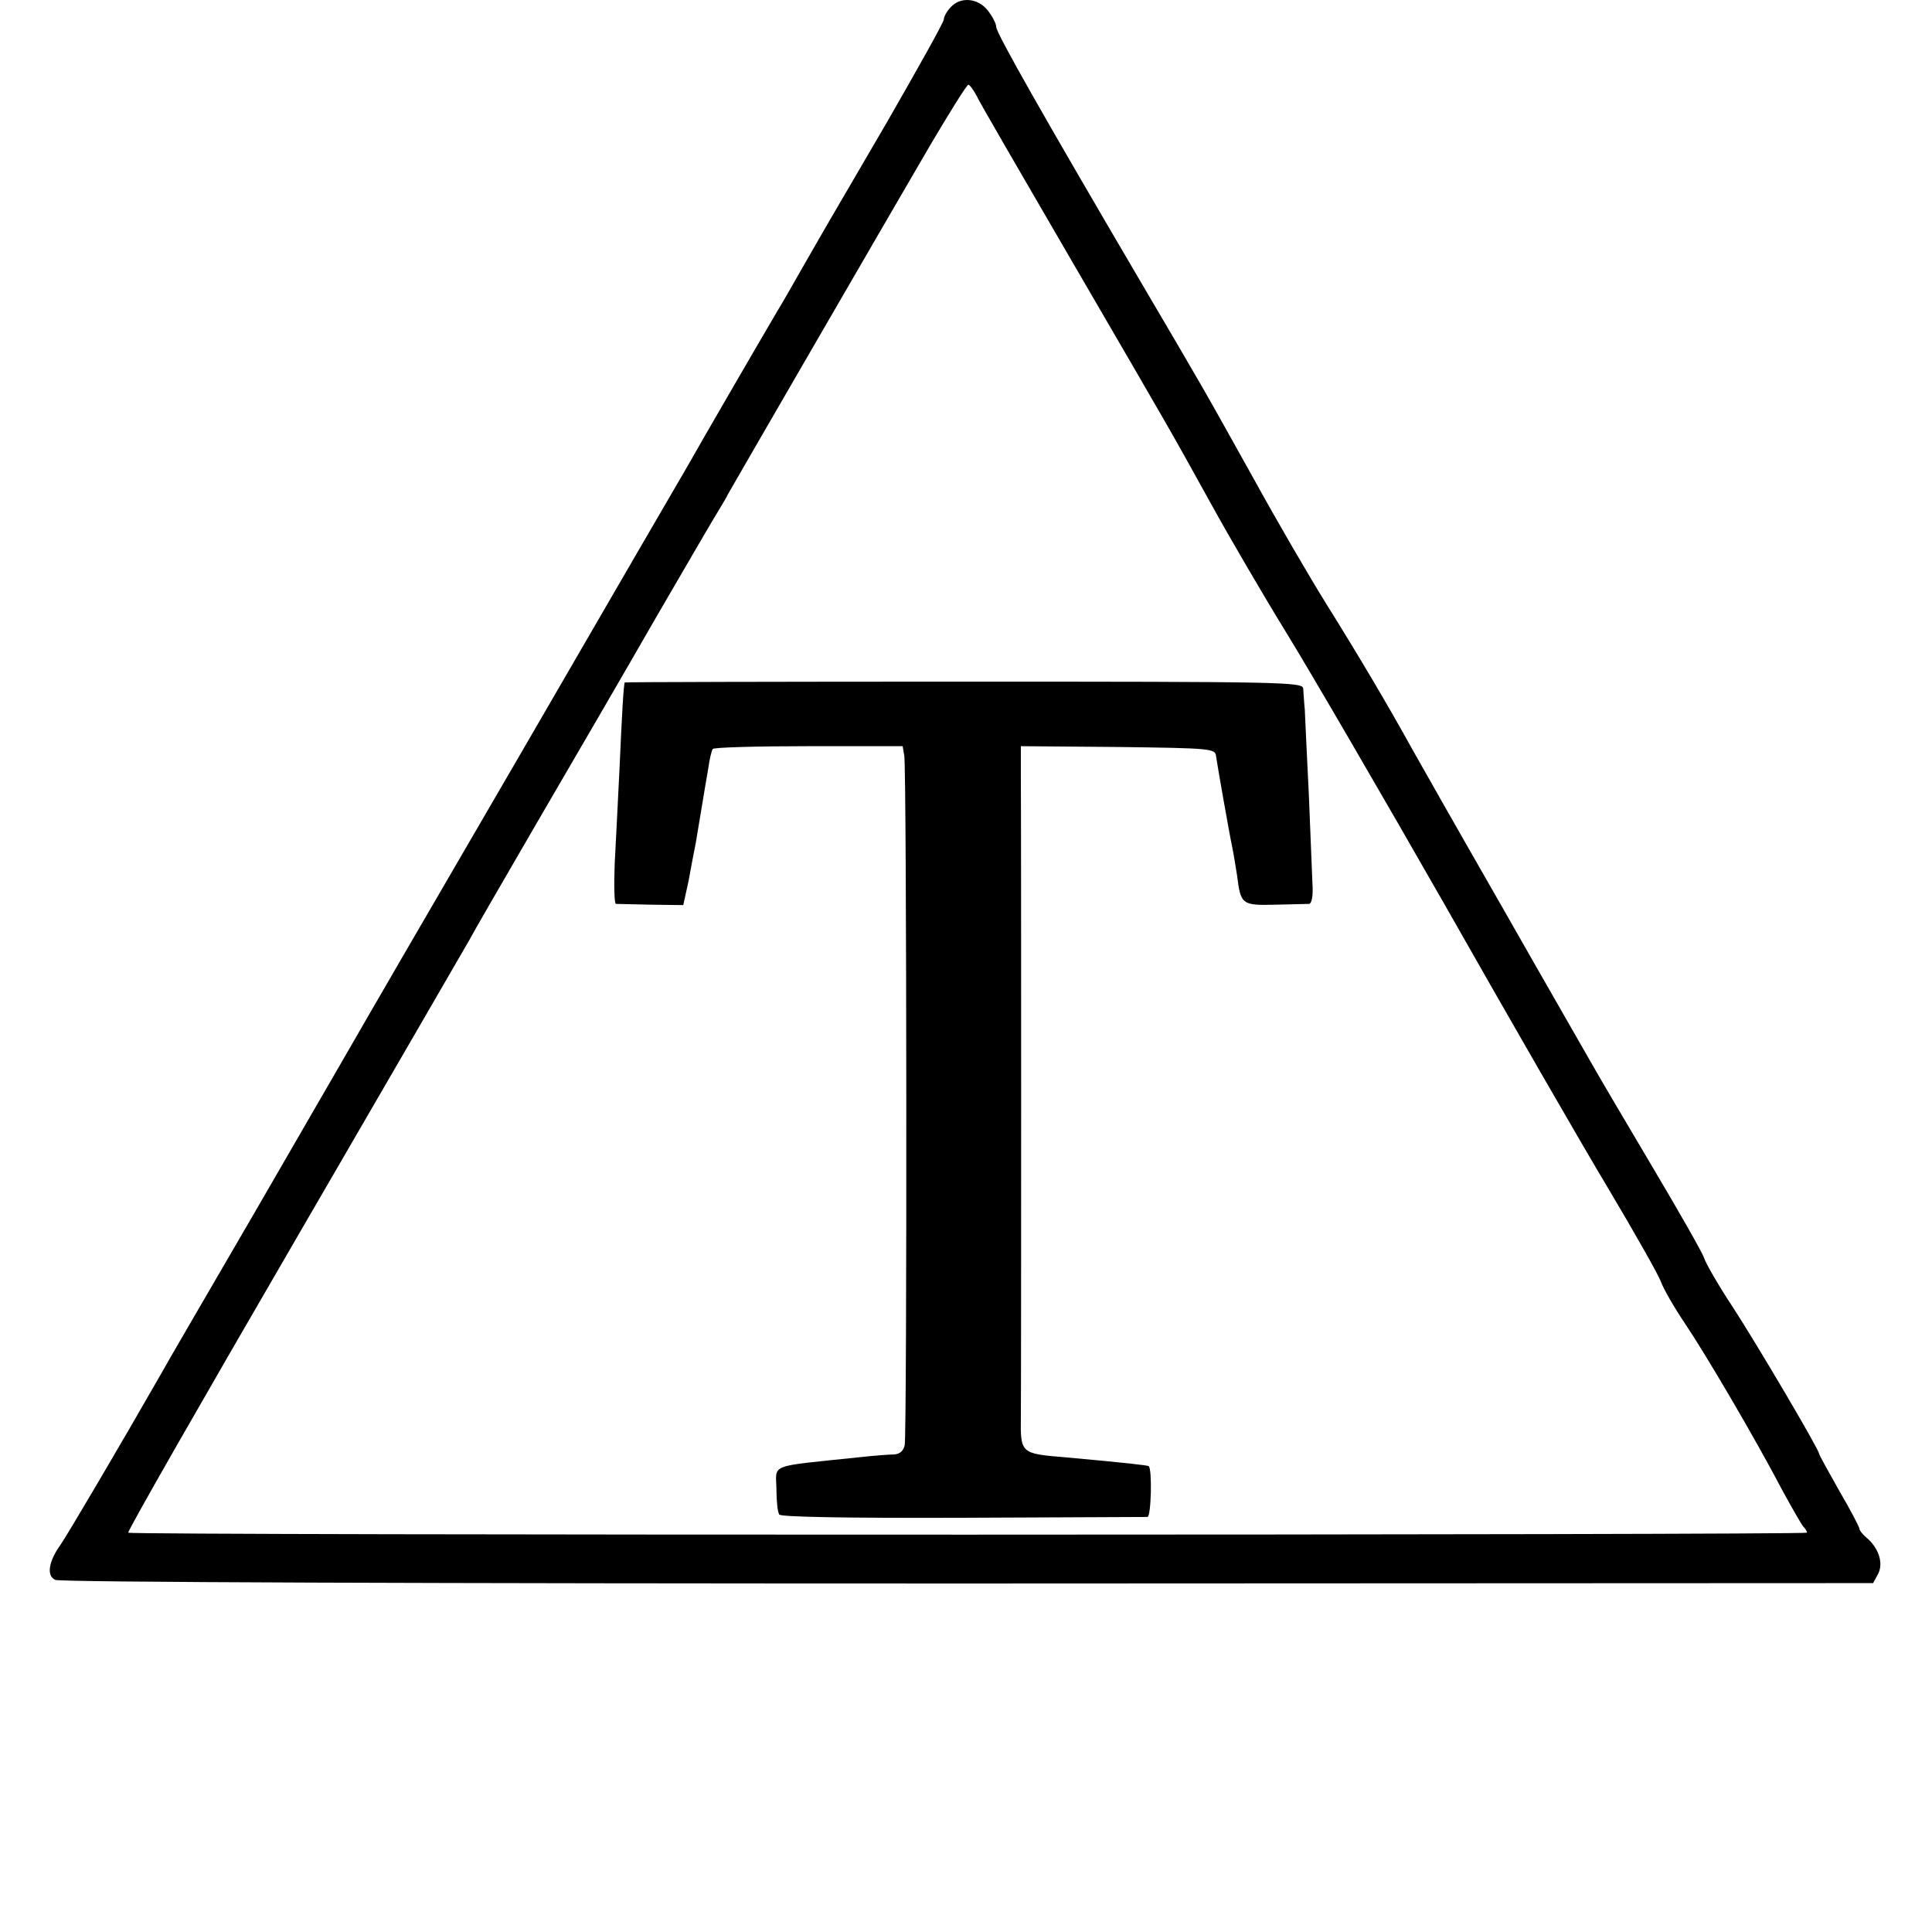
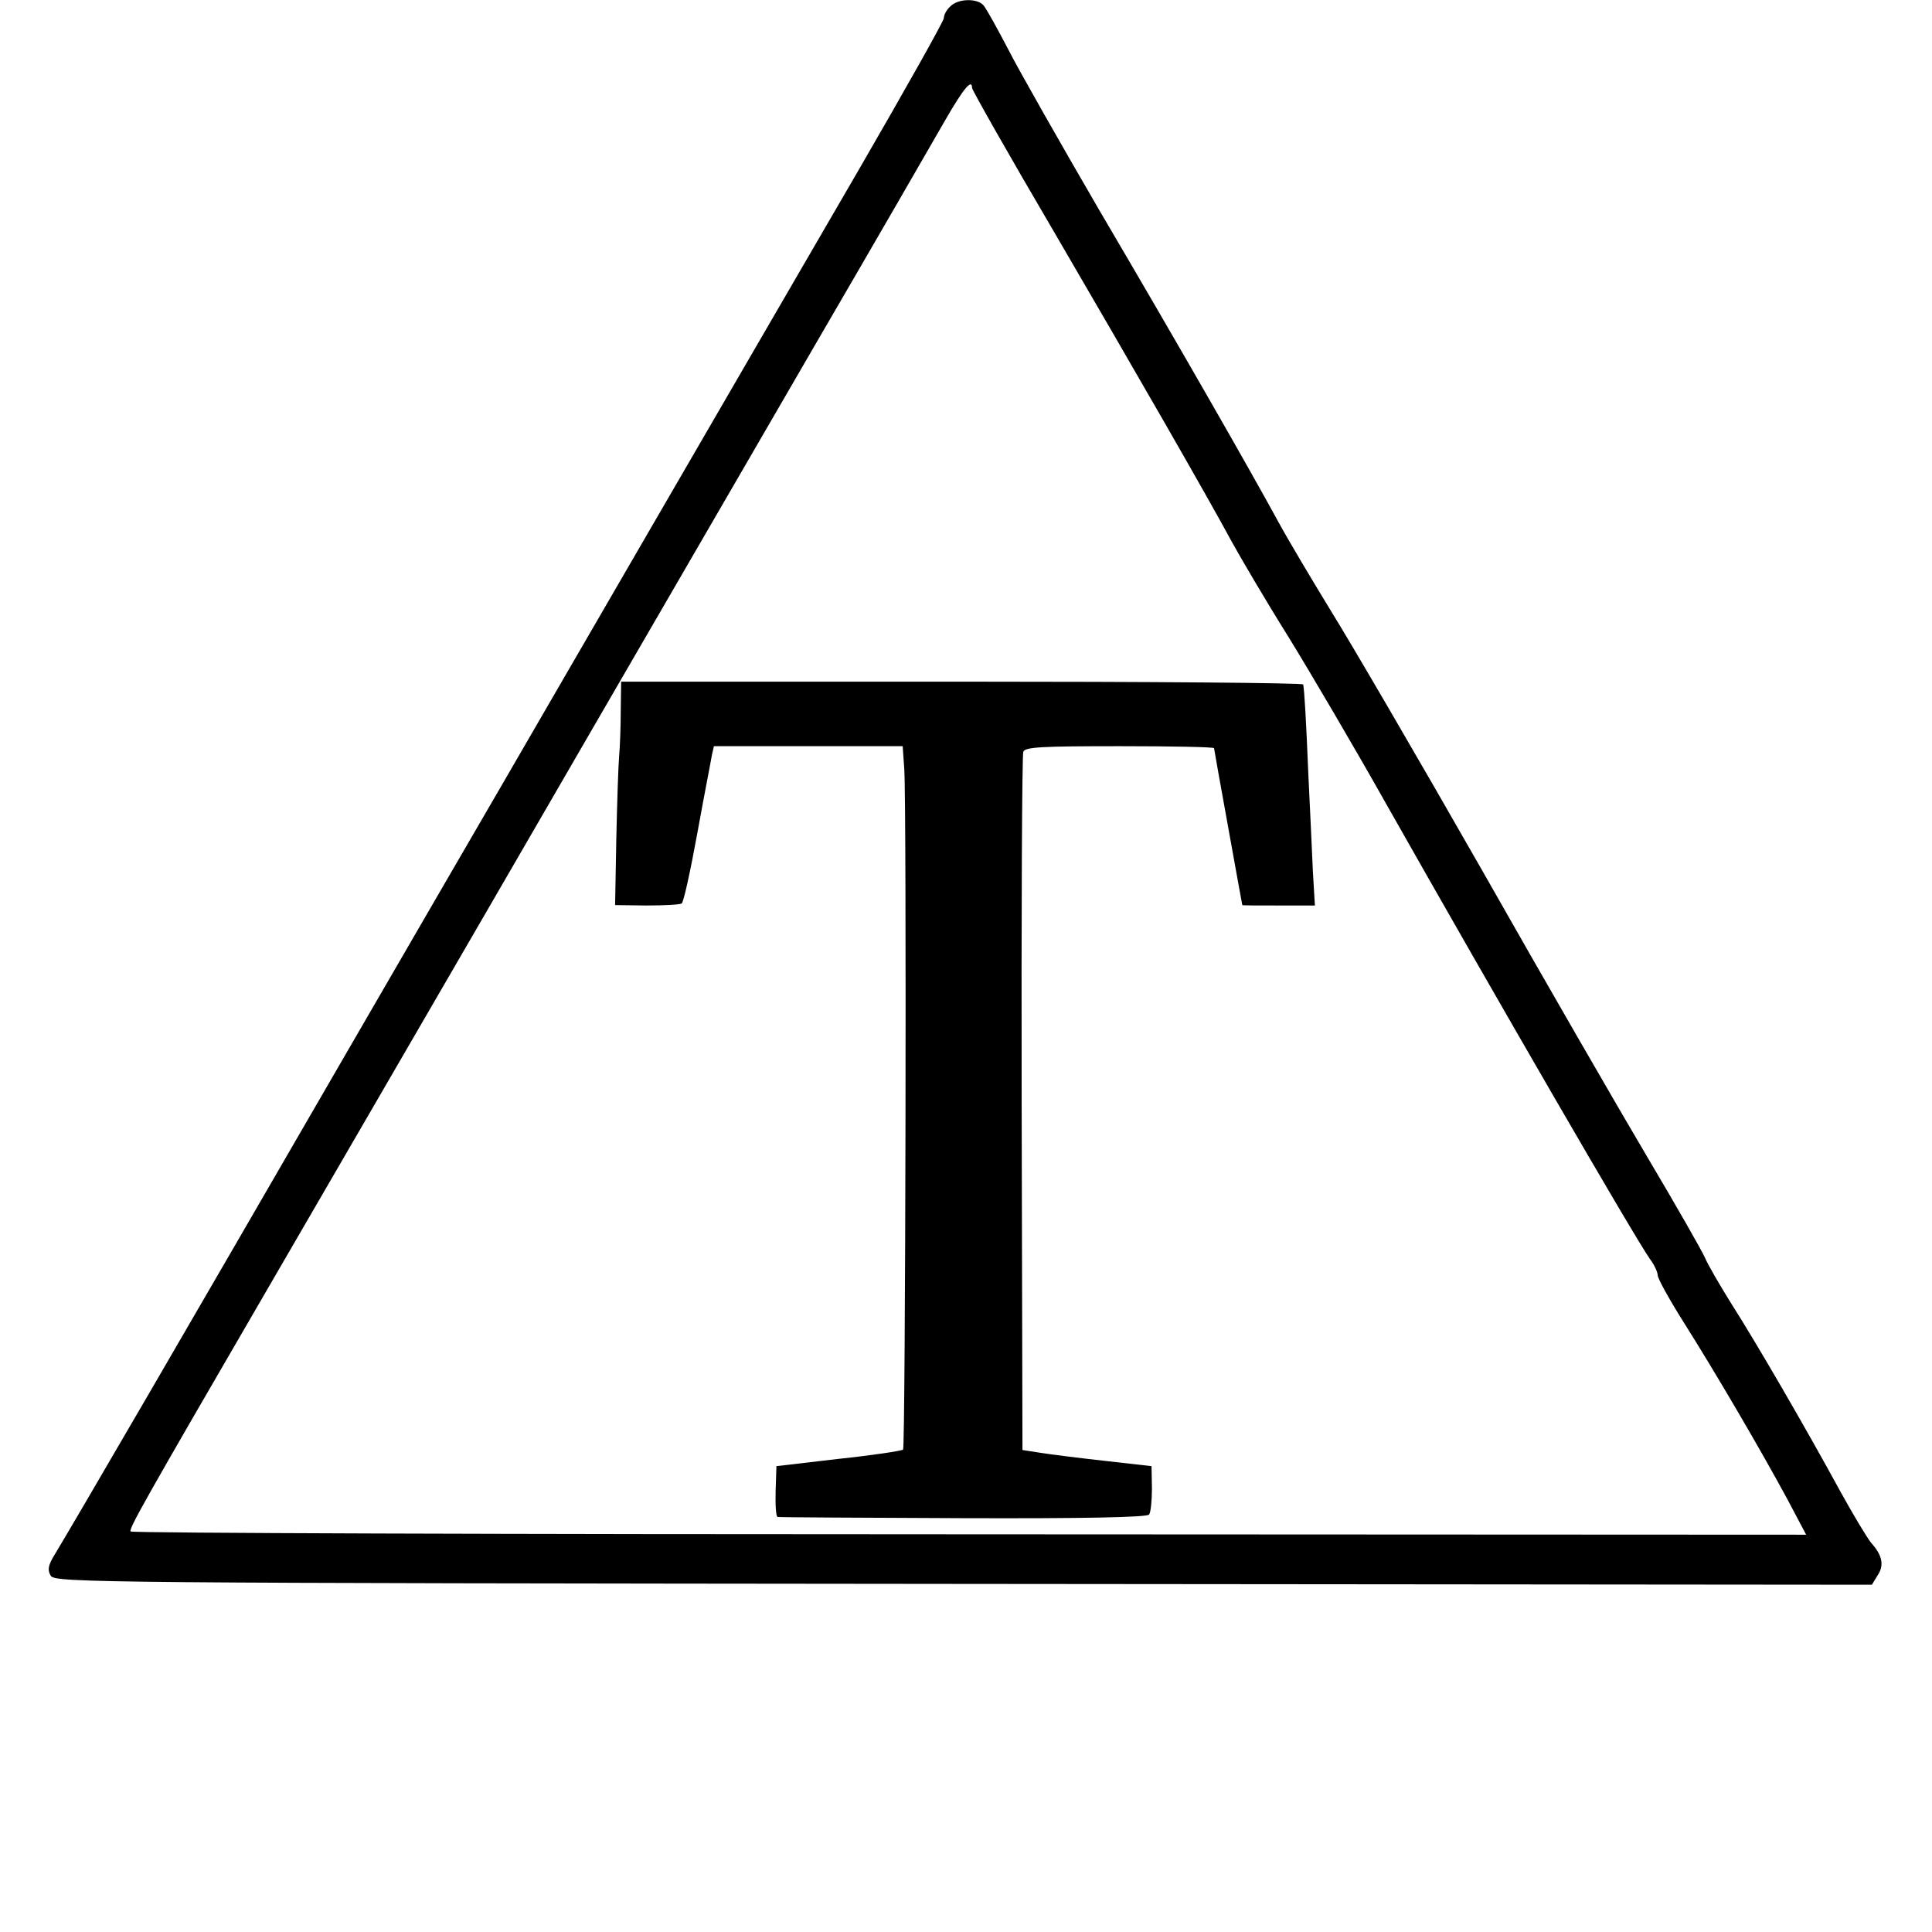
<svg xmlns="http://www.w3.org/2000/svg" version="1.0" width="479pt" height="479pt" viewBox="0 0 479 479" preserveAspectRatio="xMidYMid meet">
  <g transform="translate(0,479) scale(0.1,-0.1)" fill="#000000" stroke="none">
-     <path d="M2357 4772 c-10 -10 -17 -24 -17 -30 0 -7 -64 -121 -141 -255 -145 -248 -157 -269 -216 -372 -19 -33 -43 -76 -55 -95 -43 -73 -202 -347 -223 -385 -13 -22 -200 -344 -415 -715 -216 -371 -404 -695 -418 -720 -14 -24 -122 -211 -240 -415 -118 -203 -223 -383 -232 -400 -100 -175 -235 -404 -250 -425 -30 -42 -35 -77 -13 -87 10 -6 937 -9 2263 -9 l2244 1 13 24 c13 27 0 65 -31 90 -9 8 -16 17 -16 21 0 4 -22 46 -50 94 -27 48 -50 89 -50 92 0 10 -155 273 -215 365 -35 53 -66 107 -70 120 -4 13 -63 116 -130 229 -67 113 -133 225 -147 250 -14 25 -115 200 -223 390 -109 190 -210 368 -225 395 -59 107 -135 235 -210 355 -43 69 -124 208 -180 310 -135 242 -116 209 -287 500 -233 397 -353 608 -353 623 0 8 -9 26 -21 41 -24 31 -68 35 -92 8z m64 -219 c7 -16 115 -201 238 -413 253 -435 236 -405 344 -600 44 -80 128 -224 187 -320 59 -96 236 -400 393 -675 156 -275 338 -591 404 -701 66 -111 125 -215 131 -232 6 -17 33 -64 60 -104 53 -79 174 -285 241 -413 24 -44 47 -84 52 -90 5 -5 9 -11 9 -15 0 -6 -4157 -7 -4162 0 -3 3 184 329 414 725 230 396 424 731 432 745 7 14 84 147 170 295 87 149 219 376 293 505 75 129 143 246 152 260 8 14 21 34 26 45 14 25 388 671 503 868 48 81 89 147 93 147 3 0 12 -12 20 -27z" />
-     <path d="M1549 3098 c-3 -6 -7 -77 -13 -213 -4 -77 -9 -184 -12 -237 -2 -54 -1 -98 3 -99 4 0 44 -1 88 -2 l79 -1 13 59 c6 33 14 76 18 95 3 19 10 60 15 90 5 30 12 73 16 95 3 22 8 43 11 48 2 4 109 7 237 7 l234 0 4 -24 c6 -31 7 -1678 1 -1709 -3 -14 -12 -22 -26 -23 -12 0 -51 -3 -87 -7 -228 -24 -206 -15 -205 -79 0 -29 3 -57 7 -63 4 -6 165 -9 455 -8 246 1 453 2 458 2 9 1 12 118 3 126 -3 2 -53 8 -208 22 -110 9 -110 10 -109 100 1 92 1 1473 0 1586 l0 77 241 -2 c233 -3 241 -4 243 -23 3 -21 31 -182 40 -225 3 -14 8 -45 12 -70 9 -73 12 -75 95 -73 40 1 78 2 84 2 6 1 10 20 8 49 -1 26 -5 126 -9 222 -5 96 -9 191 -10 210 -2 19 -3 43 -4 53 -1 16 -48 17 -841 17 -462 0 -841 -1 -841 -2z" />
+     <path d="M2356 4774 c-9 -8 -16 -21 -16 -29 0 -7 -94 -174 -208 -371 -115 -198 -334 -575 -487 -839 -153 -264 -333 -574 -400 -690 -67 -115 -238 -410 -380 -655 -409 -707 -669 -1154 -734 -1262 -12 -21 -13 -32 -5 -45 11 -17 121 -18 2263 -20 l2252 -2 14 23 c17 25 12 50 -16 81 -9 11 -43 67 -75 125 -91 167 -214 378 -271 467 -28 45 -58 96 -66 115 -8 18 -72 130 -142 248 -70 118 -256 440 -412 715 -157 275 -325 563 -373 640 -47 77 -106 176 -130 220 -69 127 -251 445 -444 773 -97 167 -199 346 -226 399 -27 52 -55 102 -61 109 -15 19 -64 18 -83 -2z m54 -202 c0 -5 90 -164 201 -353 207 -355 378 -652 444 -774 21 -38 83 -144 140 -235 56 -91 164 -275 240 -410 278 -491 615 -1073 656 -1132 11 -14 19 -33 19 -40 0 -8 30 -62 66 -119 74 -117 188 -311 257 -439 l45 -85 -2074 1 c-1141 0 -2077 3 -2080 7 -6 5 33 74 331 587 172 296 488 841 560 965 56 97 365 630 803 1385 152 261 298 514 326 563 45 78 66 103 66 79z" />
+     <path d="M1539 3028 c0 -40 -2 -91 -4 -113 -2 -22 -5 -114 -7 -205 l-3 -164 78 -1 c43 0 82 2 87 5 5 3 22 82 39 175 17 94 34 180 36 193 l5 22 234 0 234 0 4 -57 c6 -94 3 -1681 -3 -1687 -3 -3 -75 -14 -160 -23 l-154 -18 -2 -62 c-1 -35 1 -64 5 -64 4 -1 211 -2 460 -3 294 -1 456 2 461 9 4 5 7 35 7 65 l-1 55 -115 13 c-63 7 -135 16 -160 20 l-45 7 -2 858 c-1 472 1 865 4 873 4 12 46 14 239 14 129 0 234 -2 234 -5 0 -2 16 -91 35 -196 19 -106 35 -193 35 -193 0 -1 40 -1 90 -1 l90 0 -5 85 c-2 47 -7 153 -11 235 -6 146 -10 212 -13 228 0 4 -381 7 -846 7 l-845 0 -1 -72z" />
  </g>
</svg>
